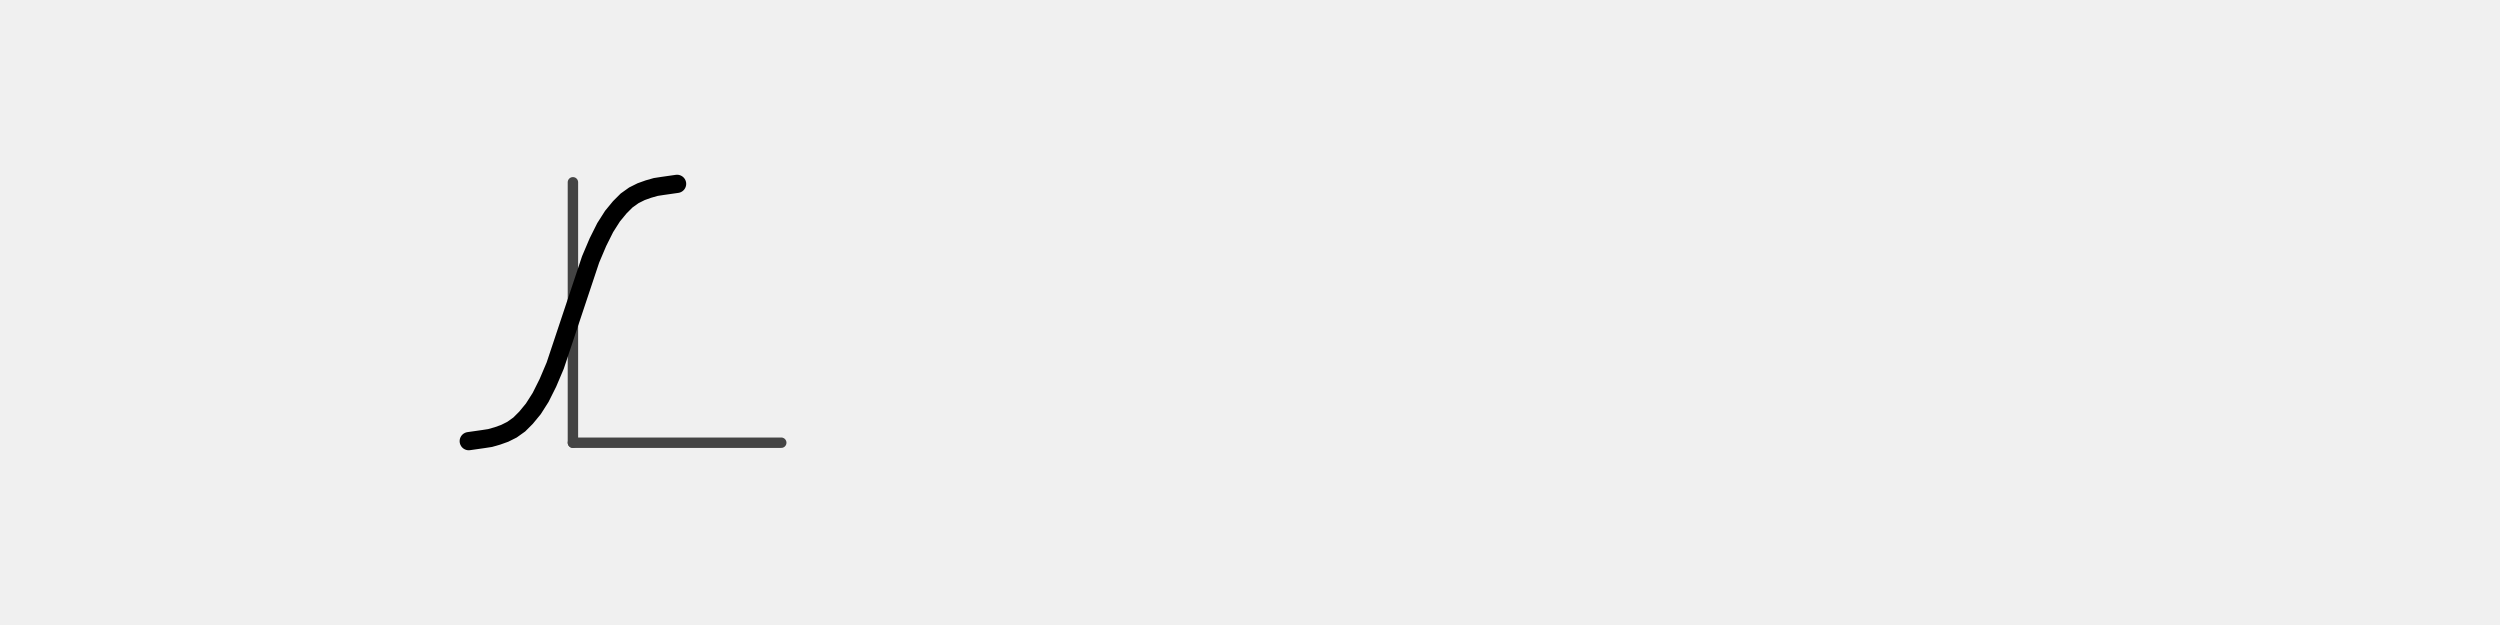
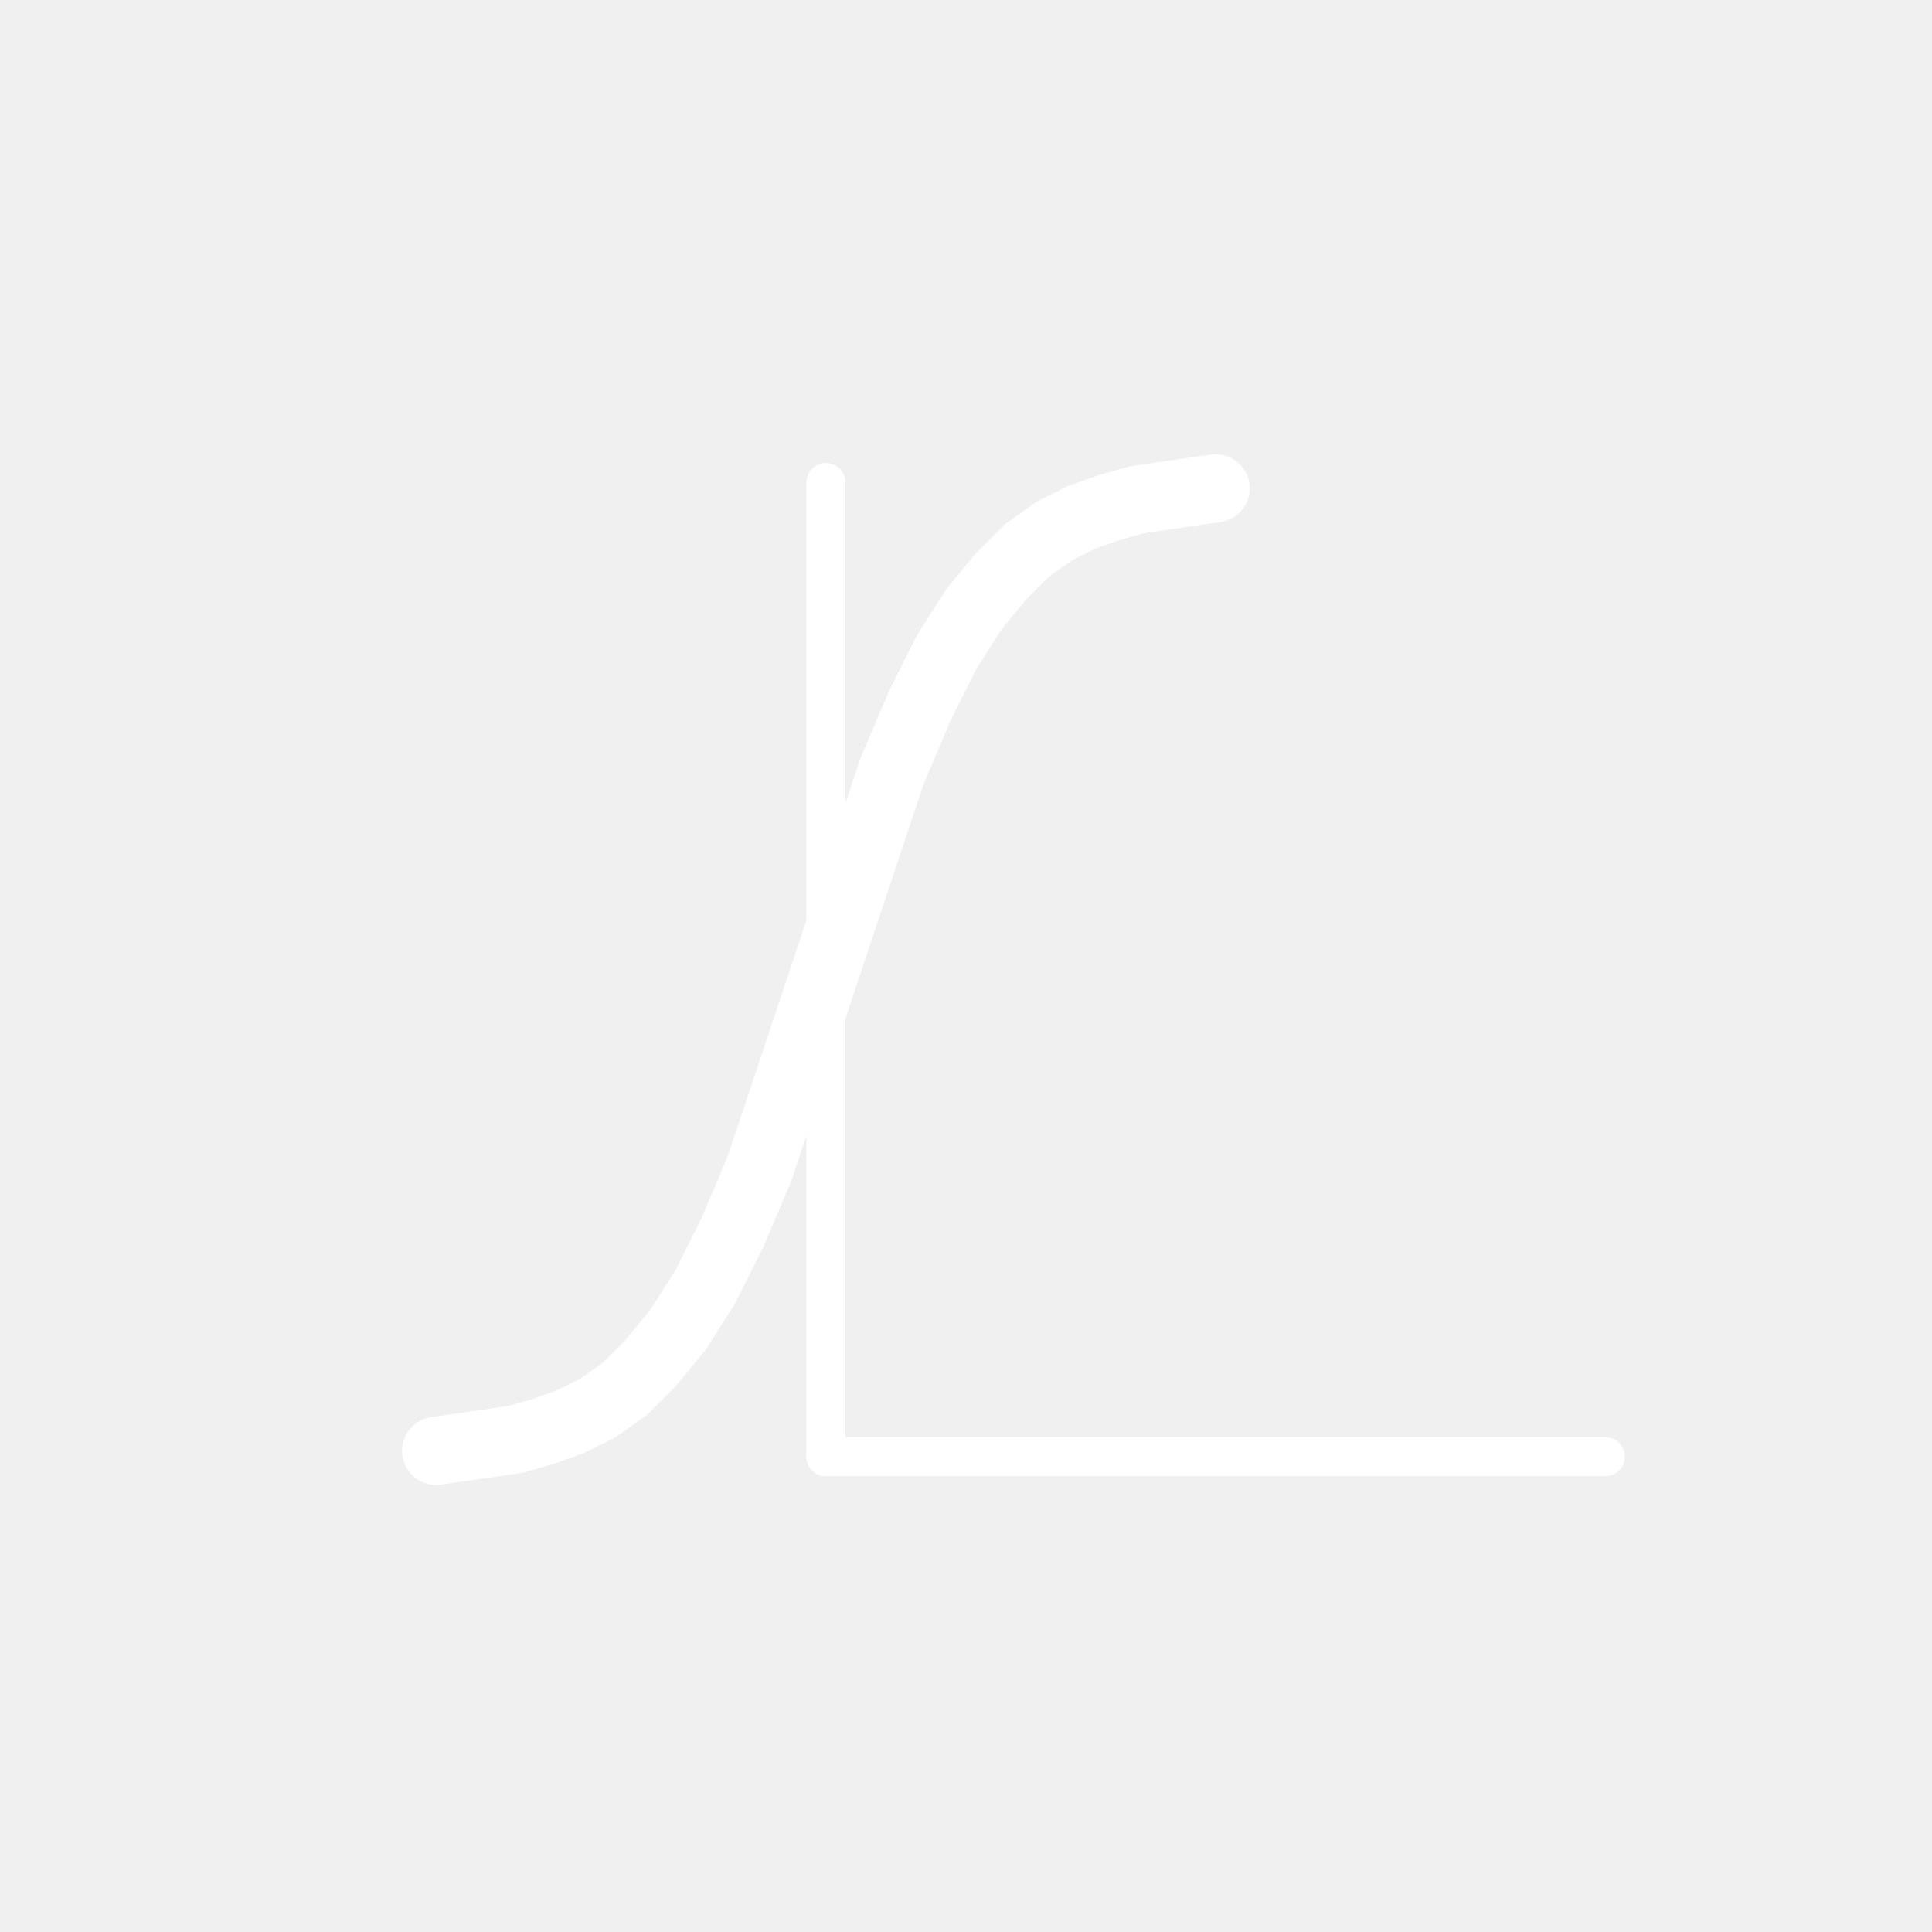
- <svg xmlns="http://www.w3.org/2000/svg" viewBox="0 0 480 120">
-   <line x1="110" y1="85" x2="110" y2="35" stroke="#444444" stroke-width="2" stroke-linecap="round" />
-   <line x1="110" y1="85" x2="150" y2="85" stroke="#444444" stroke-width="2" stroke-linecap="round" />
-   <path d="M 90.0 84.7 L 91.4 84.5 L 92.8 84.3 L 94.1 84.1 L 95.5 83.7 L 96.9 83.2 L 98.3 82.5 L 99.7 81.5 L 101.0 80.2 L 102.4 78.5 L 103.8 76.3 L 105.2 73.5 L 106.6 70.2 L 107.9 66.3 L 109.3 62.1 L 110.7 57.9 L 112.1 53.7 L 113.4 49.8 L 114.8 46.5 L 116.2 43.7 L 117.6 41.5 L 119.0 39.8 L 120.3 38.5 L 121.7 37.5 L 123.1 36.8 L 124.5 36.3 L 125.9 35.9 L 127.2 35.7 L 128.6 35.5 L 130.0 35.3" fill="none" stroke="#000000" stroke-width="3.5" stroke-linecap="round" />
+ <svg xmlns="http://www.w3.org/2000/svg" width="1080" zoomAndPan="magnify" viewBox="0 0 810 810" height="1080" preserveAspectRatio="xMidYMid meet" version="1.2">
+   <defs>
+     <clipPath id="911f8e1841">
+       <path d="M 98.66 70.238 L 672 70.238 L 672 739.988 L 98.66 739.988 Z M 98.66 70.238 " />
+     </clipPath>
+   </defs>
+   <g id="5cef1b0e2b">
+     <path style="fill:none;stroke-width:2;stroke-linecap:round;stroke-linejoin:miter;stroke:#FFFFFF;stroke-opacity:1;stroke-miterlimit:4;" d="M 110 85 L 110 35 " transform="matrix(8.170117,0,0,8.168749,-552.4531,-83.60891)" />
+     <path style="fill:none;stroke-width:2;stroke-linecap:round;stroke-linejoin:miter;stroke:#FFFFFF;stroke-opacity:1;stroke-miterlimit:4;" d="M 110 85 L 150 85 " transform="matrix(8.170117,0,0,8.168749,-552.4531,-83.60891)" />
+     <g clip-rule="nonzero" clip-path="url(#911f8e1841)">
+       <path style="fill:none;stroke-width:3.5;stroke-linecap:round;stroke-linejoin:miter;stroke:#FFFFFF;stroke-opacity:1;stroke-miterlimit:4;" d="M 90 84.7 L 91.4 84.5 L 92.8 84.3 L 94.1 84.1 L 95.5 83.7 L 96.9 83.2 L 98.3 82.5 L 99.7 81.5 L 101 80.2 L 102.4 78.5 L 103.8 76.3 L 105.2 73.5 L 106.6 70.2 L 107.9 66.3 L 109.3 62.1 L 110.7 57.9 L 112.1 53.7 L 113.4 49.8 L 114.8 46.5 L 116.2 43.7 L 117.6 41.5 L 119 39.8 L 120.3 38.5 L 121.7 37.5 L 123.1 36.8 L 124.5 36.3 L 125.9 35.9 L 127.2 35.7 L 128.6 35.5 L 130 35.3 " transform="matrix(8.170117,0,0,8.168749,-552.4531,-83.60891)" />
+     </g>
+   </g>
</svg>
